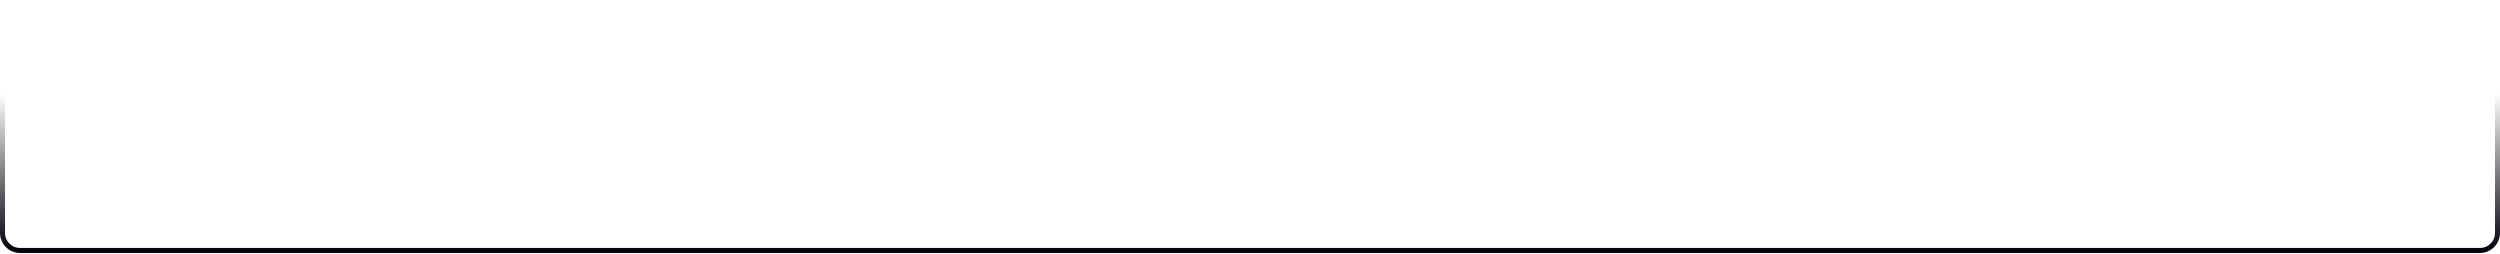
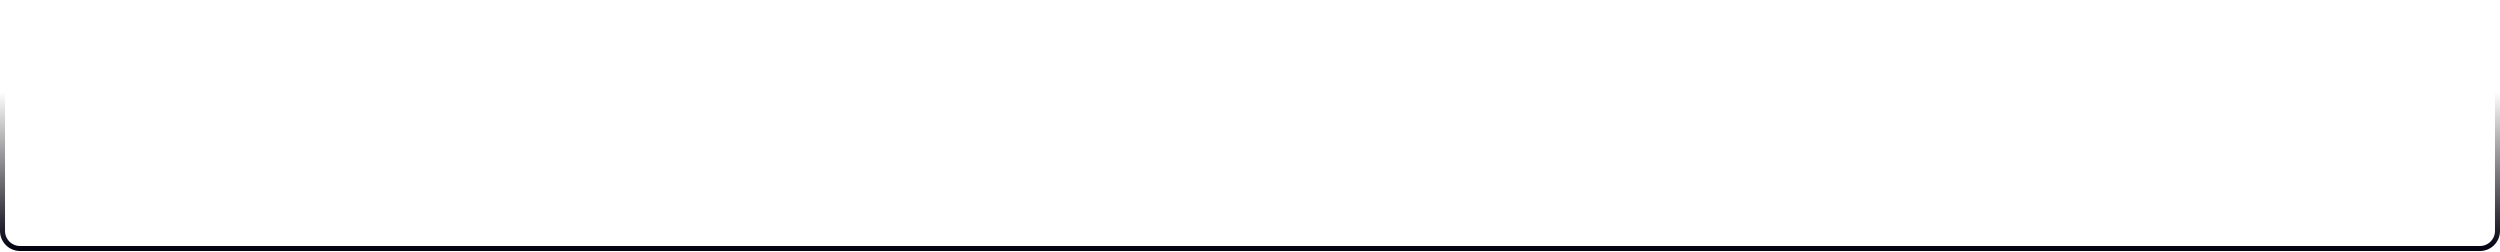
- <svg xmlns="http://www.w3.org/2000/svg" width="996" height="101" viewBox="0 0 996 101" fill="none">
-   <rect x="1" y="1.787" width="994" height="98" rx="7" stroke="url(#paint0_linear_1240_76)" stroke-width="2" />
+ <svg xmlns="http://www.w3.org/2000/svg" width="996" height="100" viewBox="0 0 996 100" fill="none">
+   <rect x="1" y="1" width="994" height="98" rx="7" stroke="url(#paint0_linear_1242_45)" stroke-width="2" />
  <defs>
-     <linearGradient id="paint0_linear_1240_76" x1="498" y1="99.637" x2="498" y2="37.401" gradientUnits="userSpaceOnUse">
+     <linearGradient id="paint0_linear_1242_45" x1="498" y1="98.849" x2="498" y2="36.614" gradientUnits="userSpaceOnUse">
      <stop stop-color="#030211" />
      <stop offset="1" stop-opacity="0" />
    </linearGradient>
  </defs>
</svg>
